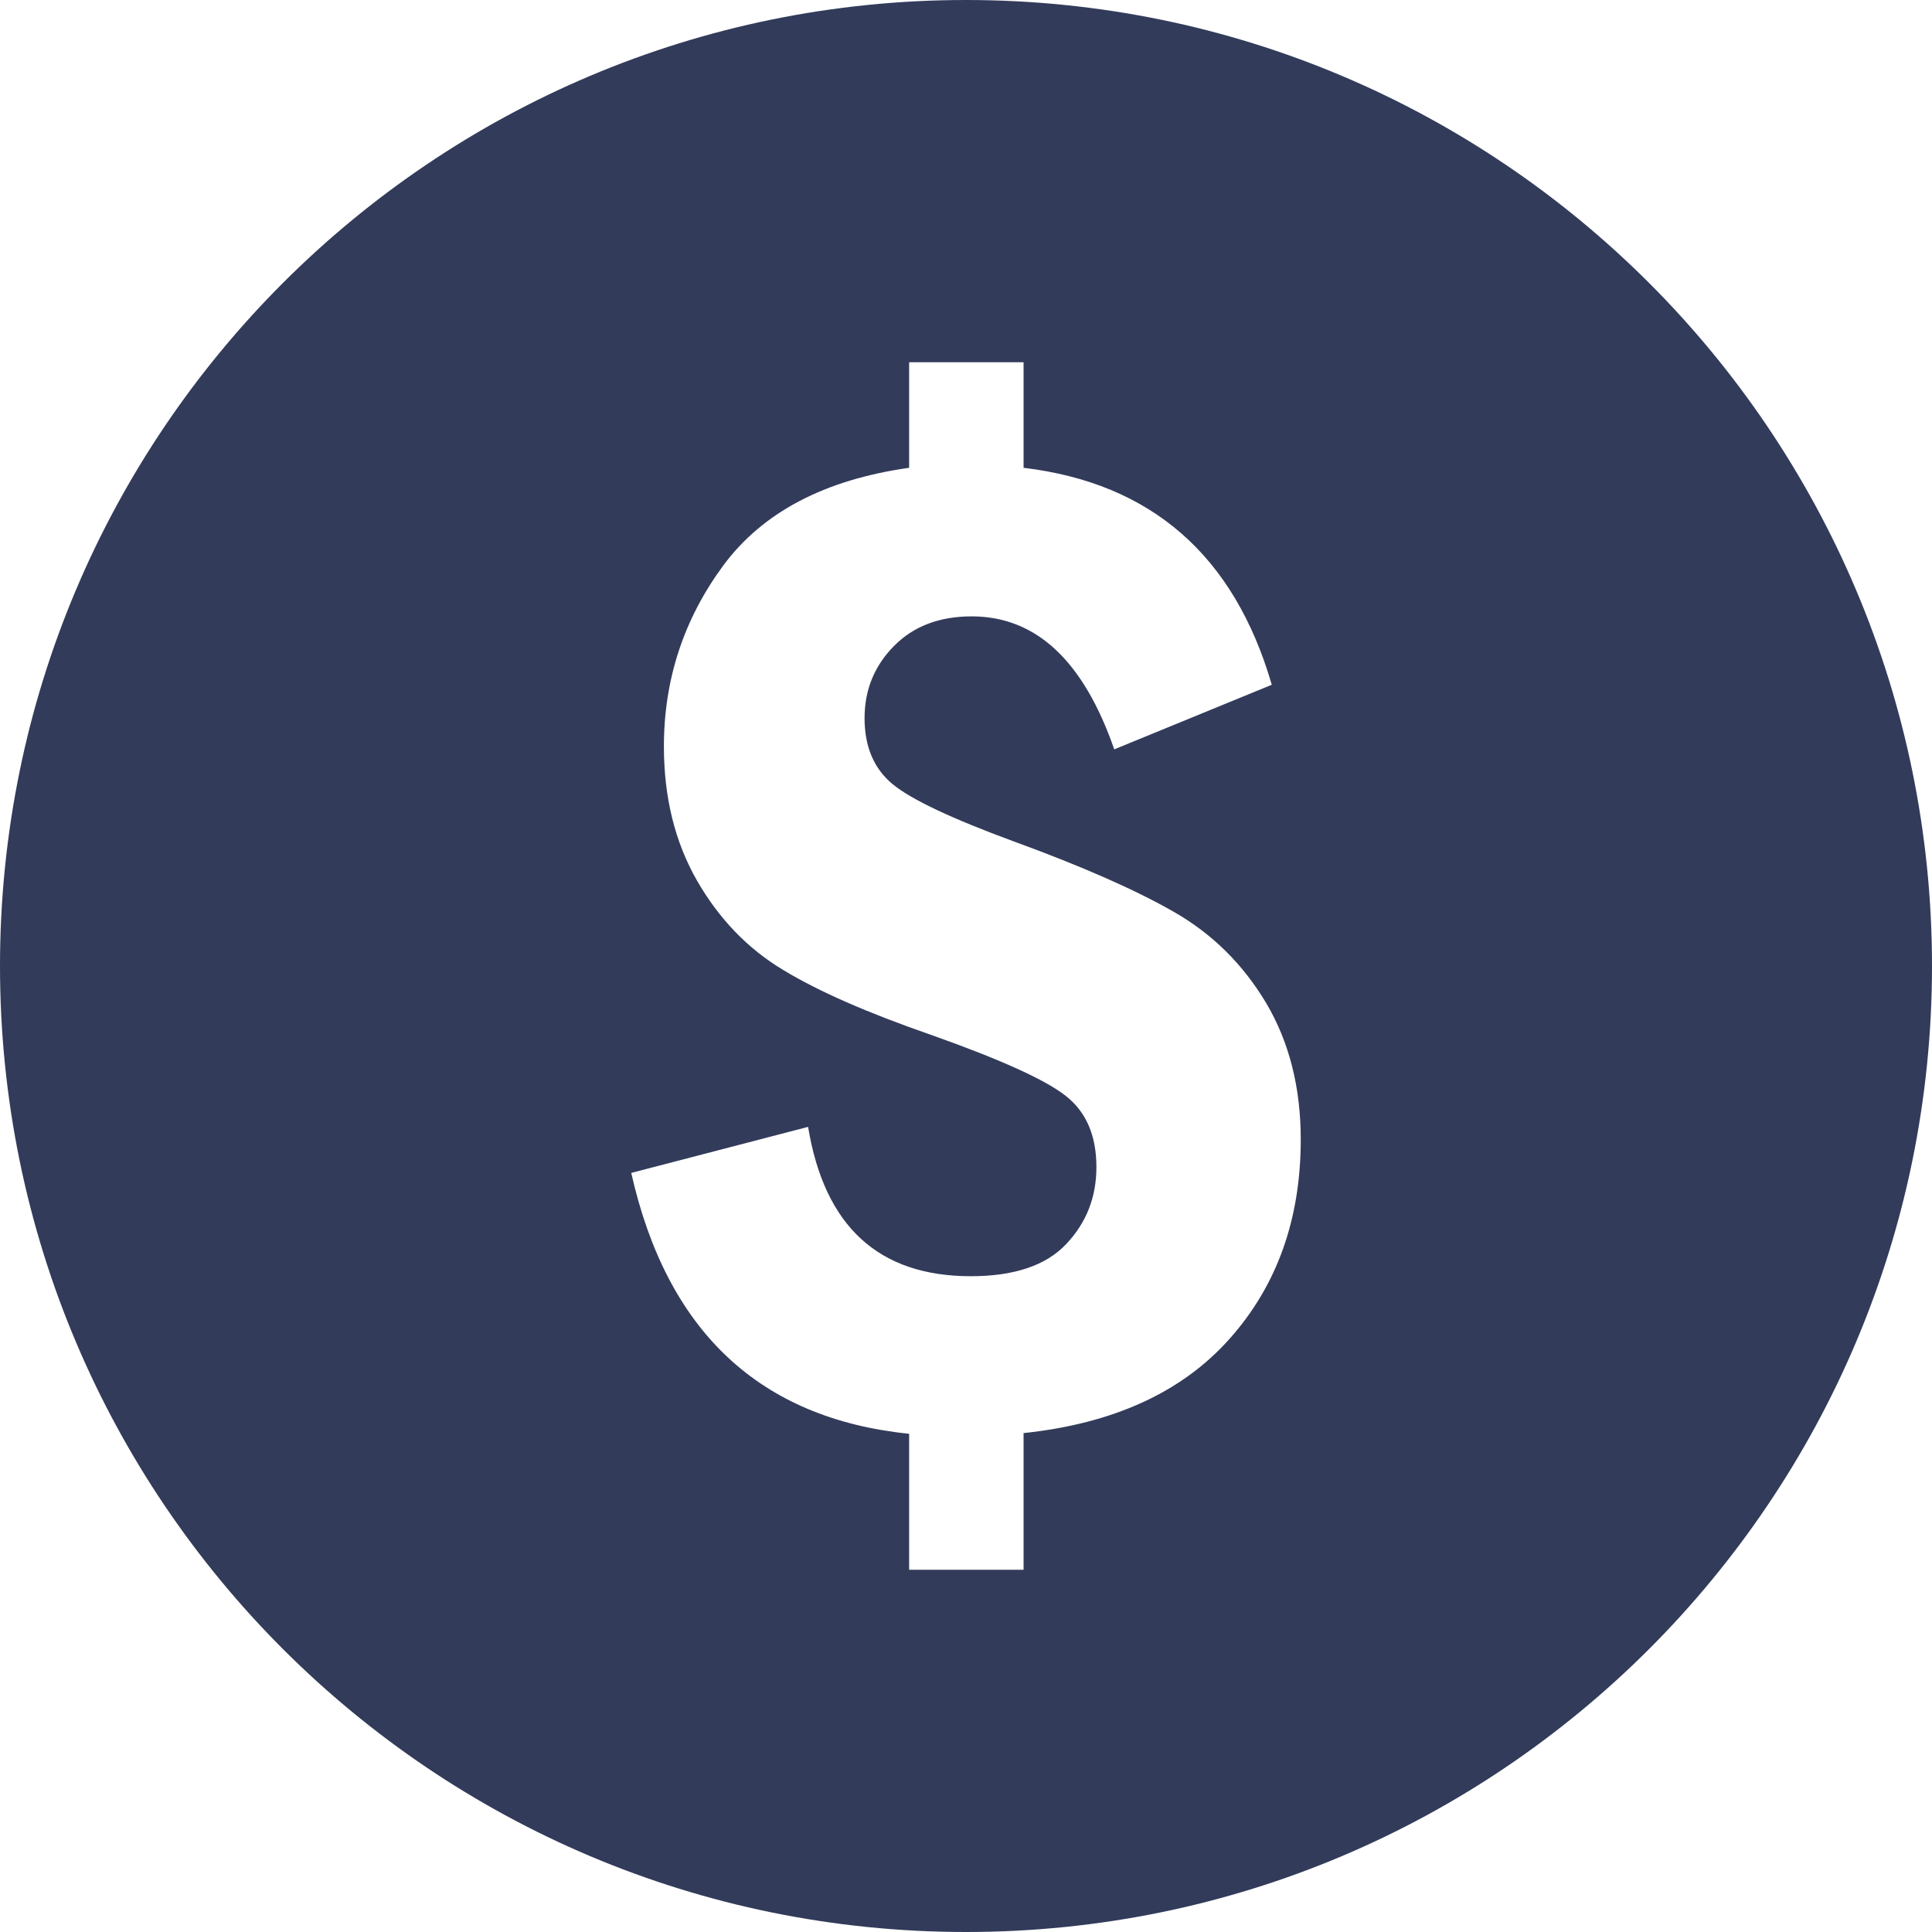
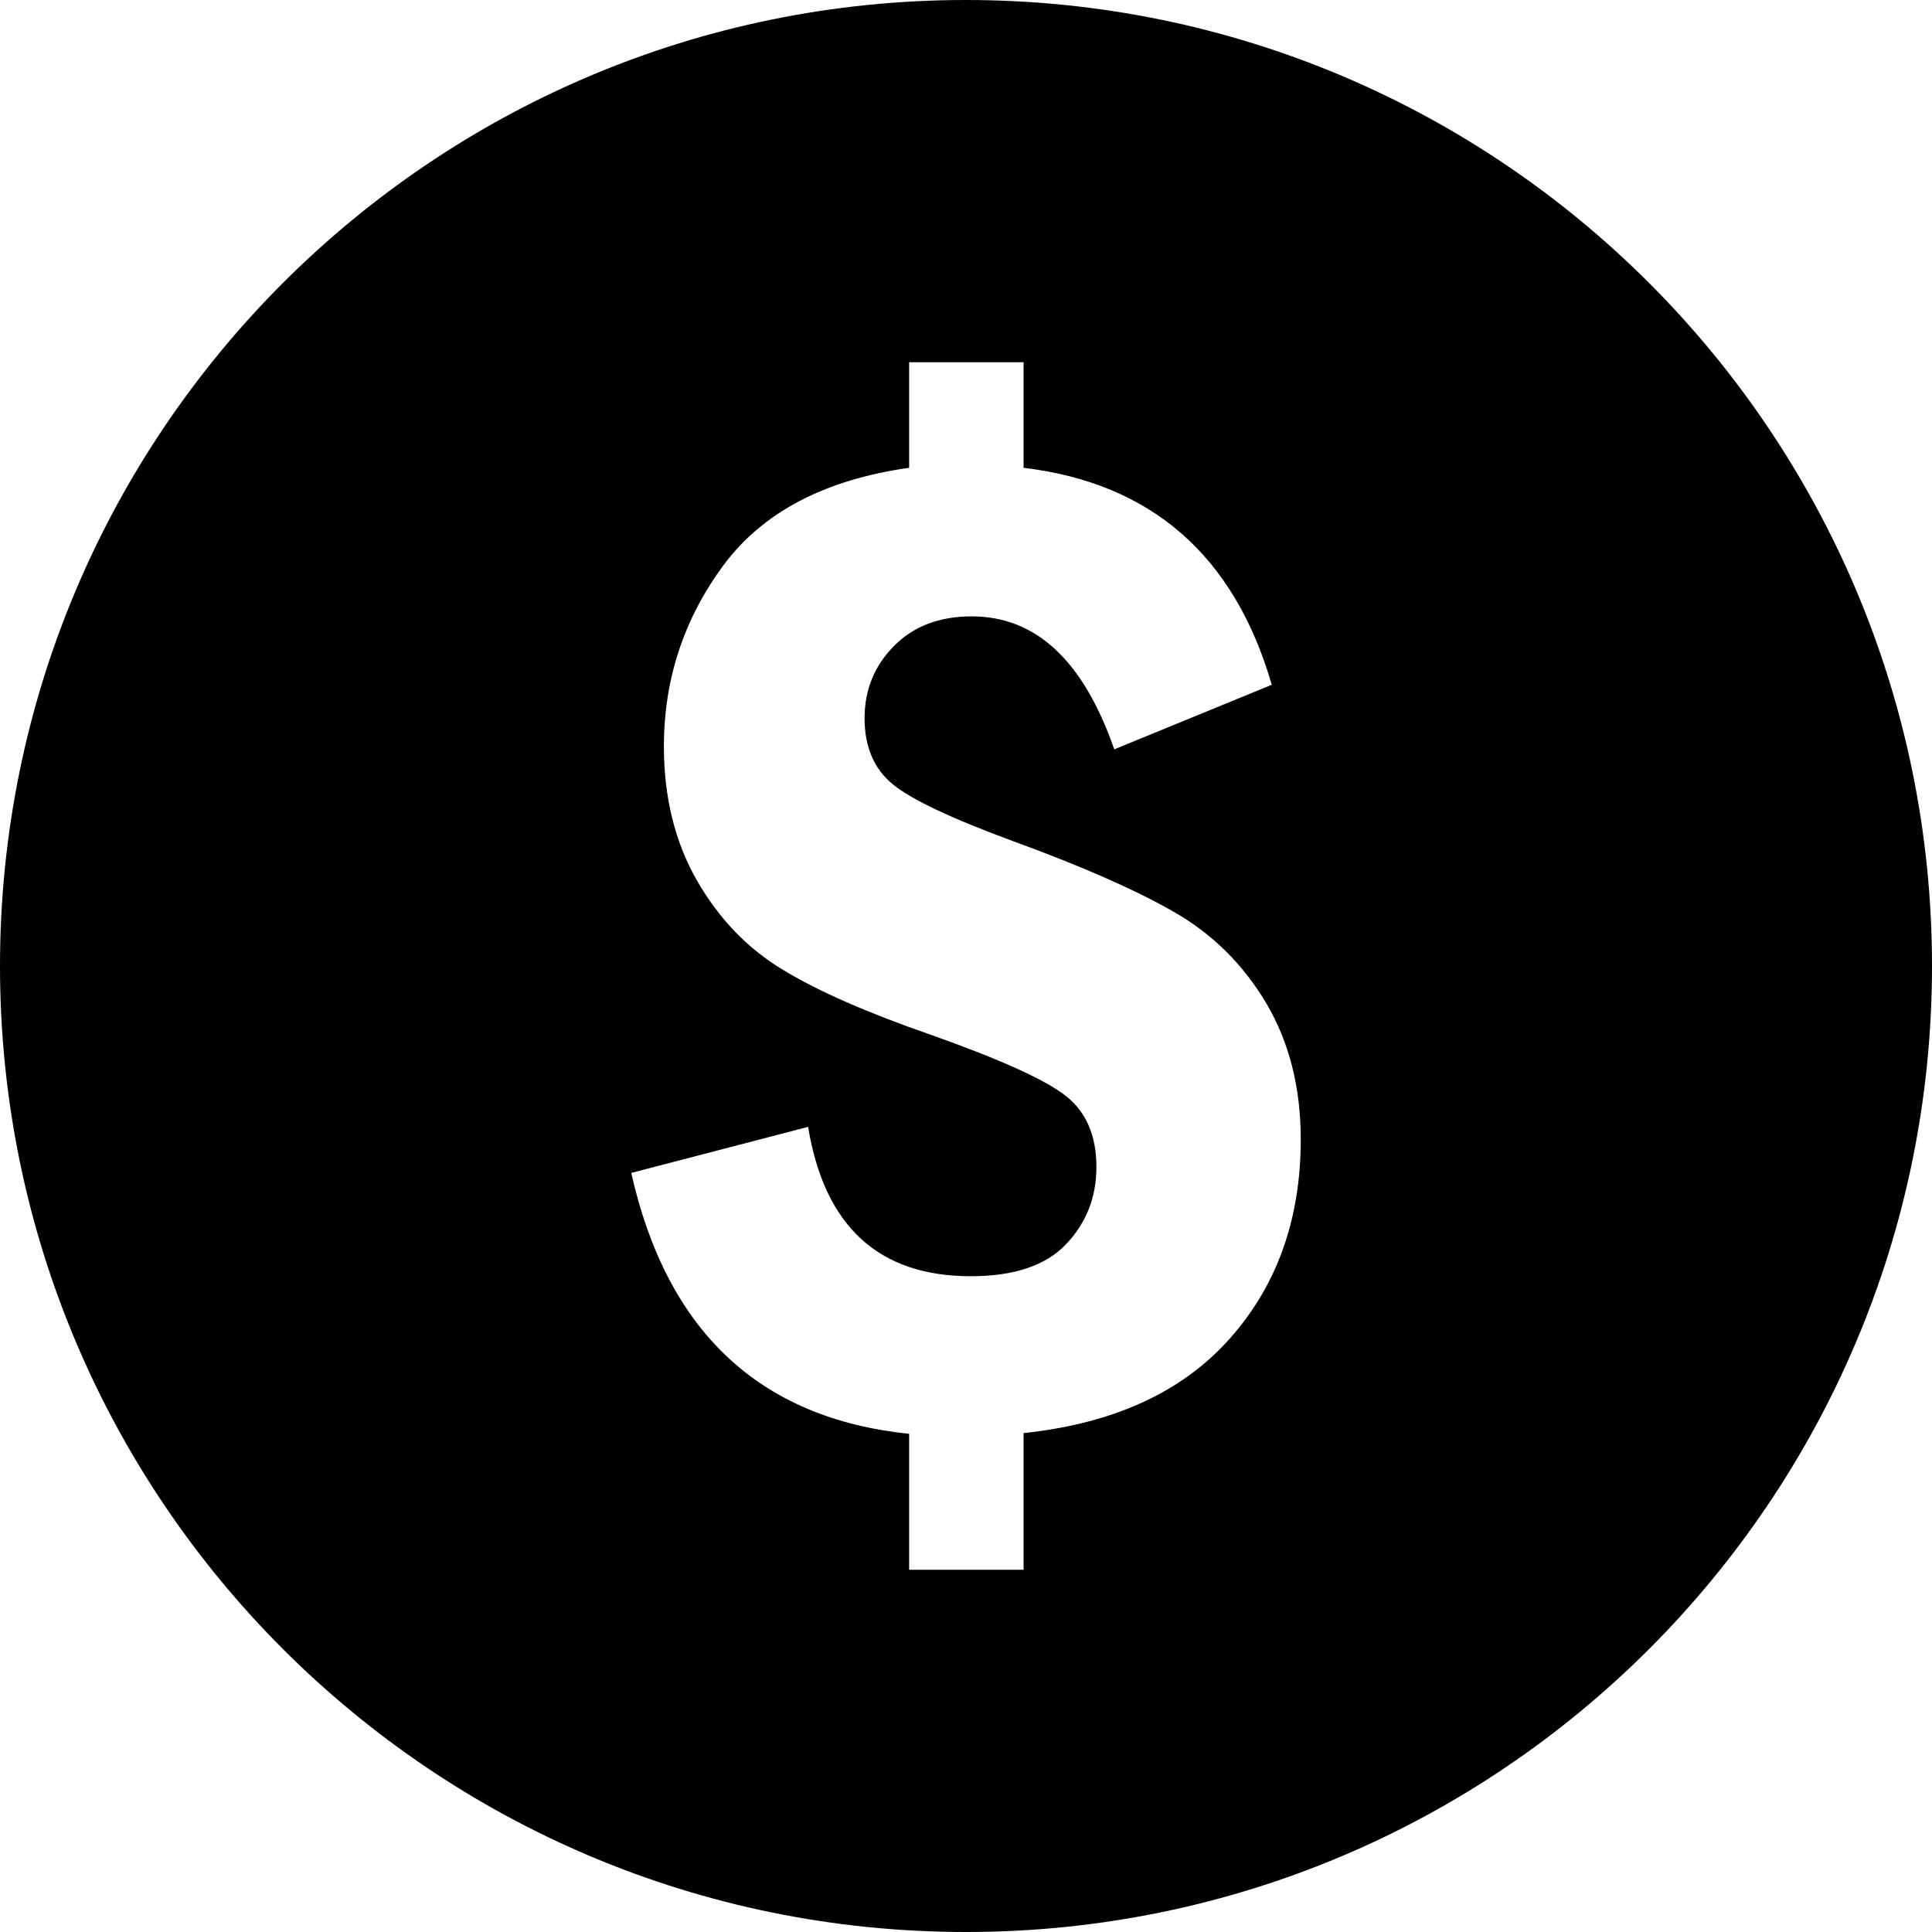
- <svg xmlns="http://www.w3.org/2000/svg" width="30" height="30" viewBox="0 0 30 30" fill="none">
-   <path d="M15 0C6.716 0 0 6.716 0 15C0 23.284 6.716 30 15 30C23.285 30 30 23.284 30 15C30 6.716 23.285 0 15 0ZM19.09 20.792C18.353 21.619 17.287 22.106 15.894 22.253V24.375H14.117V22.264C11.794 22.026 10.356 20.674 9.802 18.213L12.548 17.498C12.803 19.045 13.645 19.817 15.075 19.817C15.743 19.817 16.238 19.653 16.553 19.321C16.868 18.99 17.025 18.591 17.025 18.122C17.025 17.637 16.868 17.269 16.553 17.02C16.238 16.769 15.537 16.452 14.451 16.067C13.475 15.729 12.711 15.395 12.162 15.062C11.613 14.733 11.166 14.27 10.823 13.674C10.481 13.077 10.309 12.382 10.309 11.591C10.309 10.552 10.616 9.617 11.228 8.785C11.84 7.956 12.803 7.449 14.117 7.264V5.625H15.894V7.264C17.878 7.502 19.164 8.624 19.748 10.633L17.302 11.636C16.824 10.259 16.088 9.571 15.088 9.571C14.586 9.571 14.183 9.725 13.881 10.032C13.577 10.34 13.425 10.713 13.425 11.151C13.425 11.598 13.572 11.94 13.865 12.18C14.156 12.418 14.784 12.713 15.743 13.066C16.798 13.451 17.626 13.815 18.225 14.158C18.825 14.5 19.303 14.975 19.662 15.577C20.019 16.181 20.198 16.886 20.198 17.694C20.198 18.933 19.828 19.966 19.09 20.792Z" fill="#323B5A" />
+ <svg xmlns="http://www.w3.org/2000/svg" width="30" height="30" viewBox="0 0 30 30" fill="currentColor">
+   <path d="M15 0C6.716 0 0 6.716 0 15C0 23.284 6.716 30 15 30C23.285 30 30 23.284 30 15C30 6.716 23.285 0 15 0ZM19.09 20.792C18.353 21.619 17.287 22.106 15.894 22.253V24.375H14.117V22.264C11.794 22.026 10.356 20.674 9.802 18.213L12.548 17.498C12.803 19.045 13.645 19.817 15.075 19.817C15.743 19.817 16.238 19.653 16.553 19.321C16.868 18.99 17.025 18.591 17.025 18.122C17.025 17.637 16.868 17.269 16.553 17.02C16.238 16.769 15.537 16.452 14.451 16.067C13.475 15.729 12.711 15.395 12.162 15.062C11.613 14.733 11.166 14.27 10.823 13.674C10.481 13.077 10.309 12.382 10.309 11.591C10.309 10.552 10.616 9.617 11.228 8.785C11.84 7.956 12.803 7.449 14.117 7.264V5.625H15.894V7.264C17.878 7.502 19.164 8.624 19.748 10.633L17.302 11.636C16.824 10.259 16.088 9.571 15.088 9.571C14.586 9.571 14.183 9.725 13.881 10.032C13.577 10.34 13.425 10.713 13.425 11.151C13.425 11.598 13.572 11.94 13.865 12.18C14.156 12.418 14.784 12.713 15.743 13.066C16.798 13.451 17.626 13.815 18.225 14.158C18.825 14.5 19.303 14.975 19.662 15.577C20.019 16.181 20.198 16.886 20.198 17.694C20.198 18.933 19.828 19.966 19.09 20.792Z" />
</svg>
